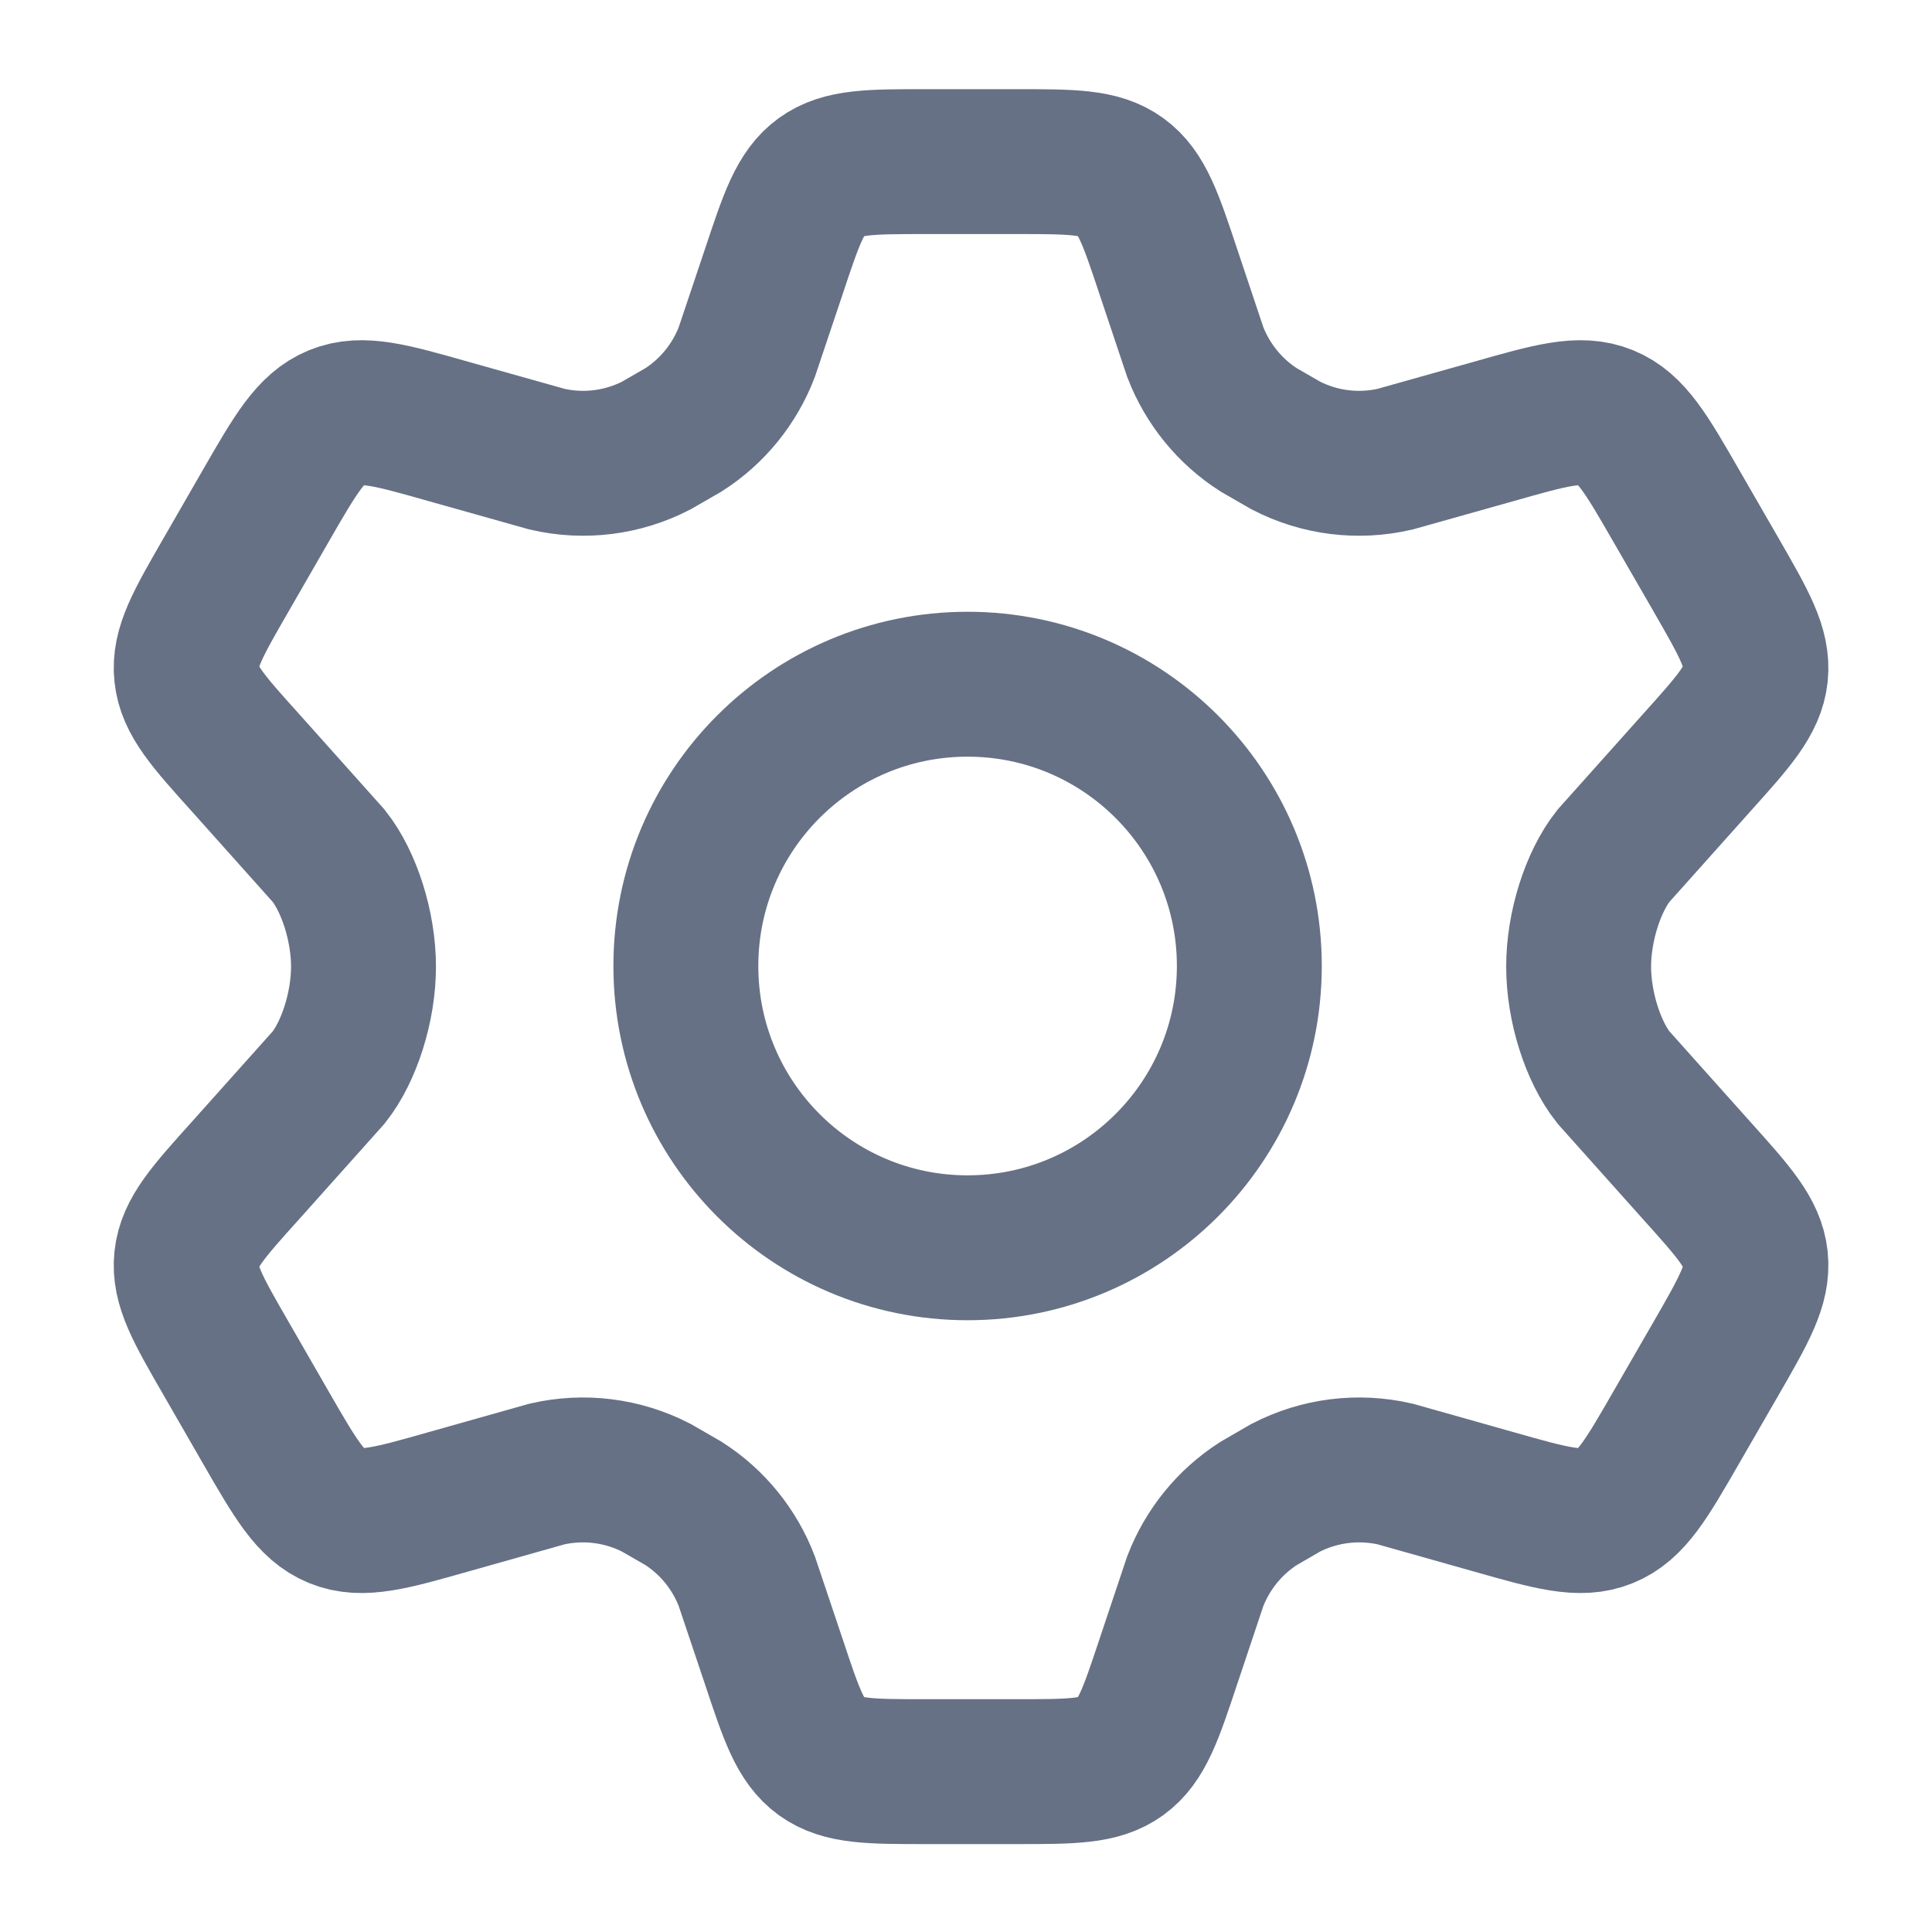
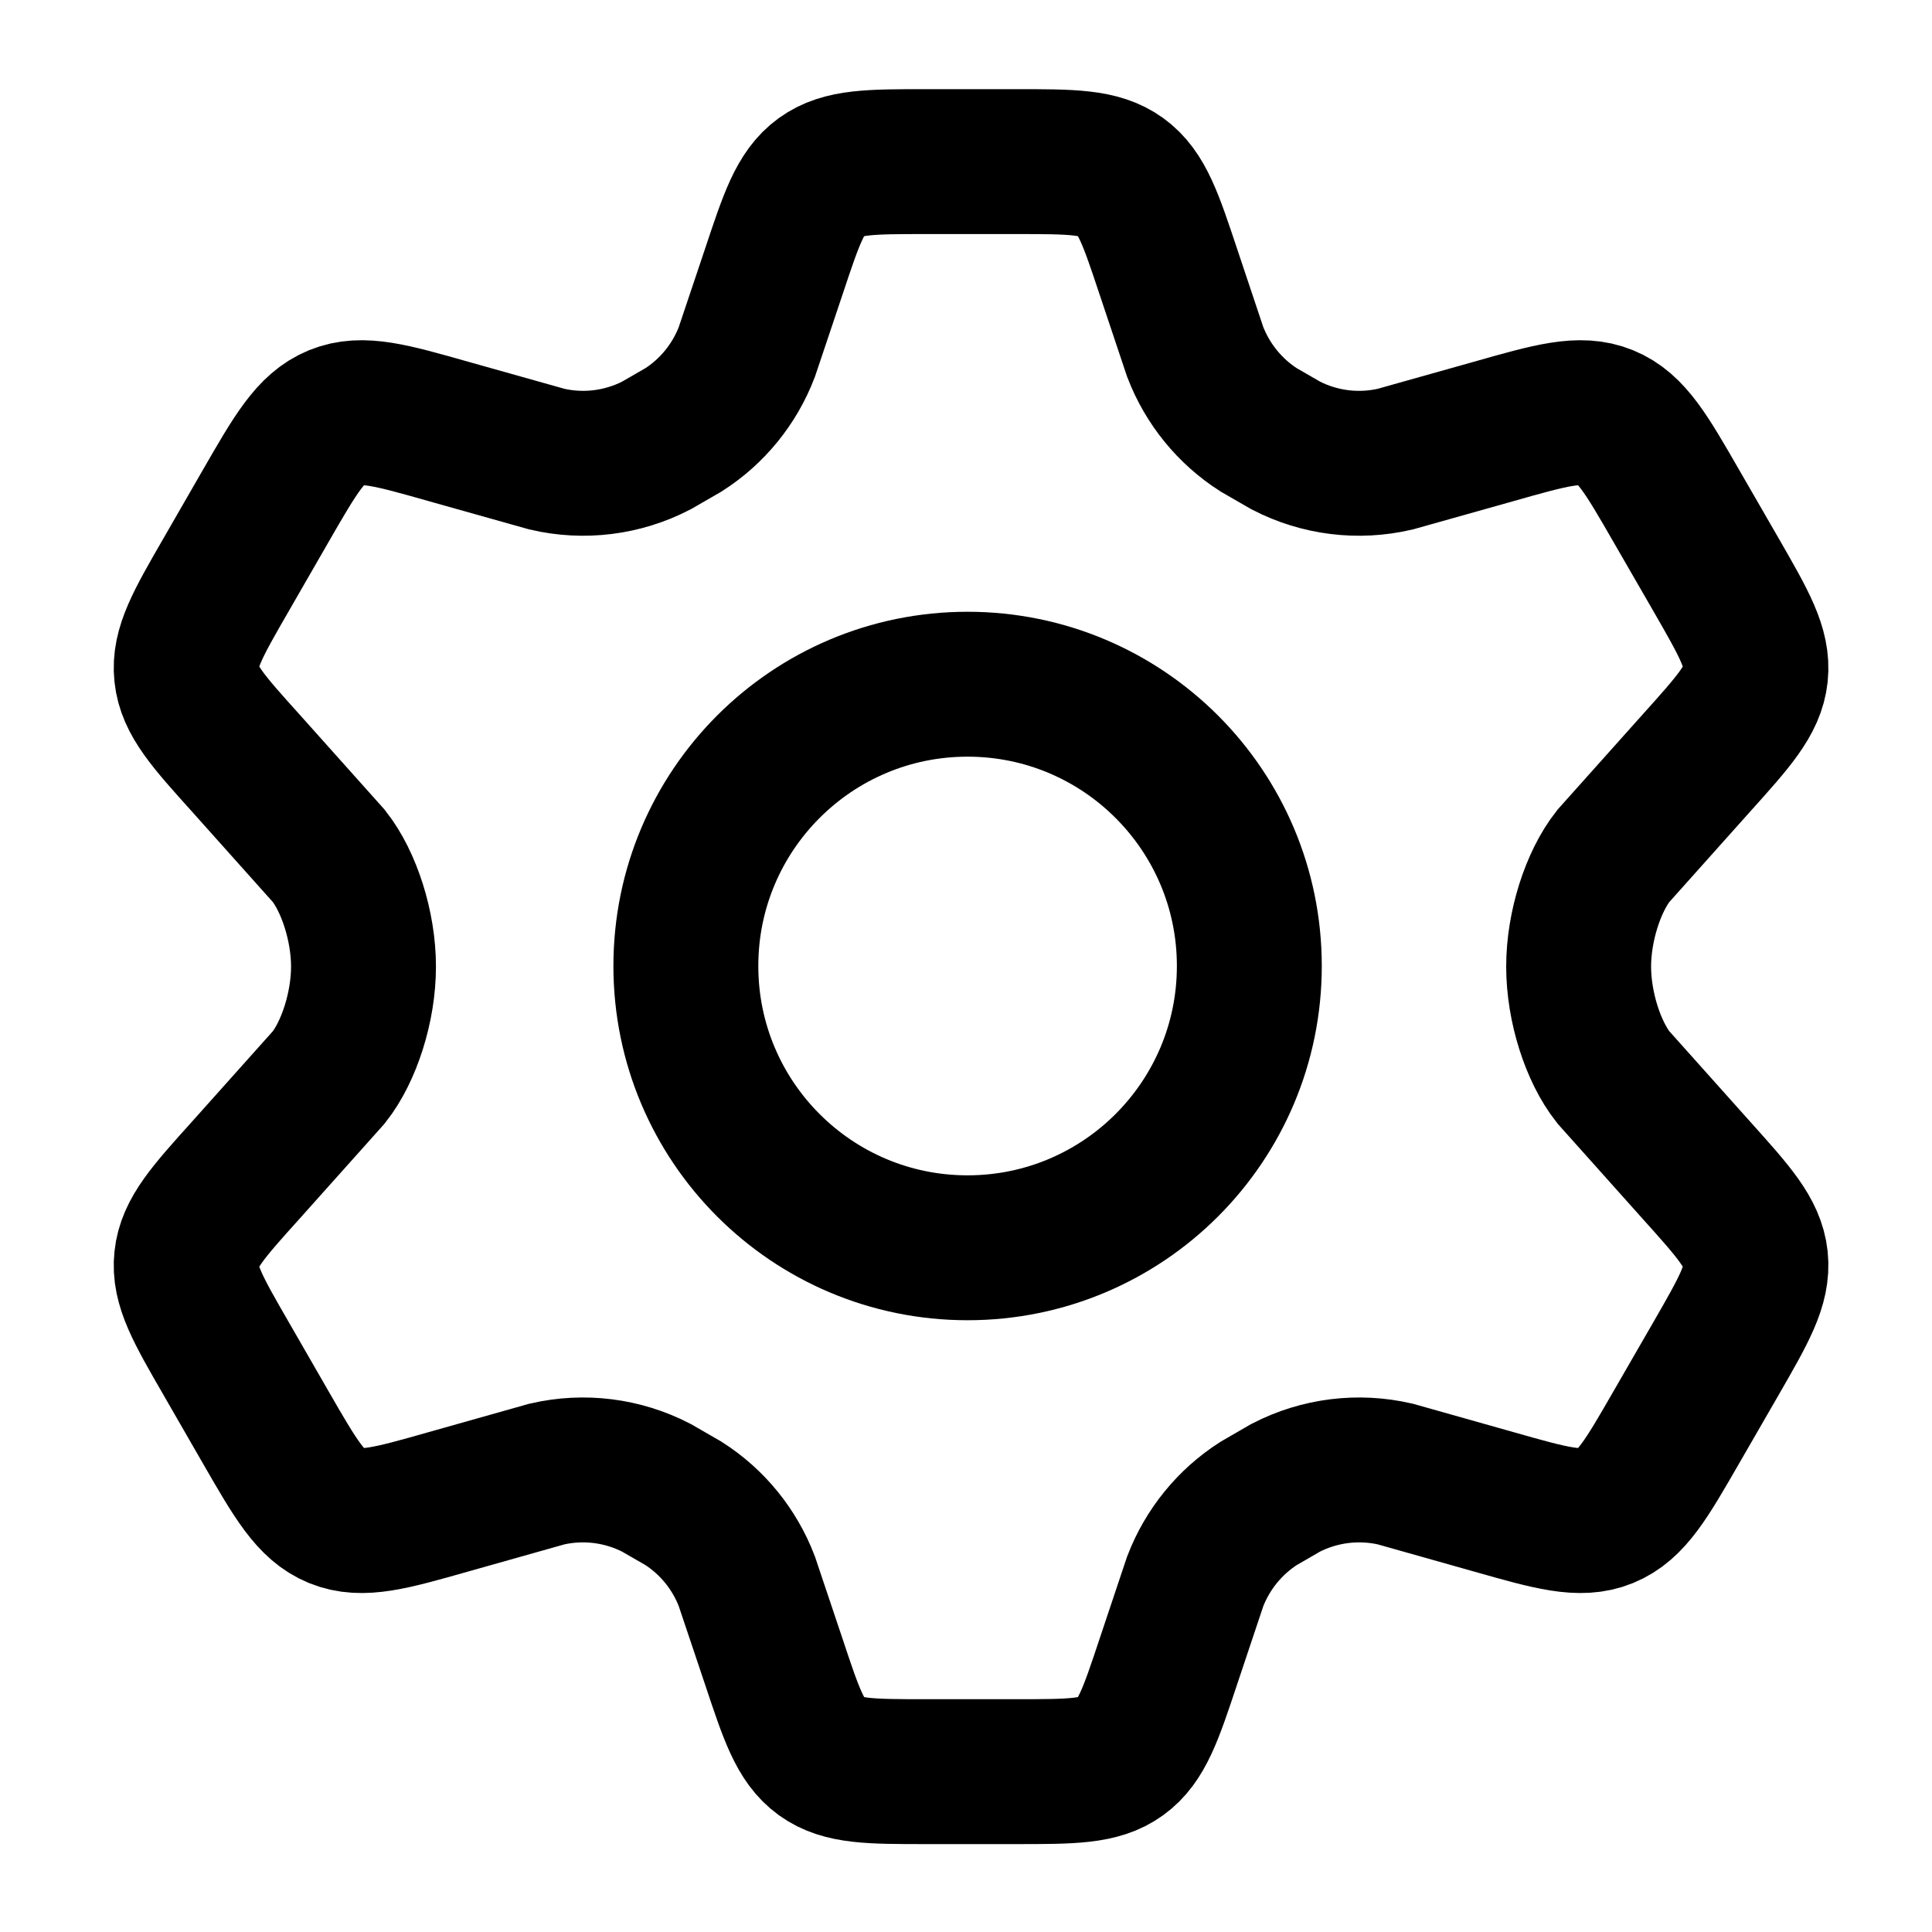
<svg xmlns="http://www.w3.org/2000/svg" width="20" height="20" viewBox="0 0 20 20" fill="none">
-   <path d="M17.765 5.951L17.353 5.237C17.042 4.697 16.887 4.428 16.622 4.32C16.358 4.212 16.058 4.297 15.46 4.467L14.443 4.753C14.06 4.842 13.66 4.792 13.311 4.612L13.03 4.45C12.731 4.259 12.501 3.976 12.373 3.644L12.095 2.813C11.912 2.263 11.82 1.988 11.602 1.83C11.385 1.673 11.095 1.673 10.517 1.673L9.588 1.673C9.009 1.673 8.72 1.673 8.502 1.83C8.284 1.988 8.193 2.263 8.01 2.813L7.731 3.644C7.604 3.976 7.374 4.259 7.075 4.45L6.794 4.612C6.445 4.792 6.044 4.842 5.662 4.753L4.645 4.467C4.046 4.297 3.747 4.212 3.482 4.32C3.218 4.428 3.062 4.697 2.751 5.237L2.34 5.951C2.048 6.457 1.902 6.71 1.931 6.98C1.959 7.249 2.154 7.466 2.545 7.9L3.404 8.861C3.614 9.127 3.763 9.59 3.763 10.006C3.763 10.423 3.614 10.886 3.404 11.152L2.545 12.113C2.154 12.547 1.959 12.764 1.931 13.033C1.902 13.303 2.048 13.556 2.34 14.062L2.751 14.776C3.062 15.316 3.218 15.585 3.482 15.693C3.747 15.801 4.046 15.716 4.645 15.546L5.662 15.259C6.044 15.171 6.445 15.221 6.794 15.401L7.075 15.563C7.374 15.754 7.604 16.037 7.731 16.369L8.01 17.2C8.193 17.75 8.284 18.025 8.502 18.183C8.72 18.34 9.009 18.34 9.588 18.34H10.517C11.095 18.34 11.385 18.34 11.602 18.183C11.82 18.025 11.912 17.75 12.095 17.2L12.373 16.369C12.501 16.037 12.731 15.754 13.03 15.563L13.31 15.401C13.659 15.221 14.06 15.171 14.443 15.259L15.46 15.546C16.058 15.716 16.358 15.801 16.622 15.693C16.887 15.585 17.042 15.316 17.353 14.776L17.353 14.776L17.765 14.062C18.056 13.556 18.202 13.303 18.174 13.033C18.145 12.764 17.95 12.547 17.56 12.113L16.701 11.152C16.491 10.886 16.342 10.423 16.342 10.006C16.342 9.59 16.491 9.127 16.701 8.861L17.56 7.9C17.95 7.466 18.145 7.249 18.174 6.98C18.202 6.71 18.056 6.457 17.765 5.951Z" stroke="#667185" stroke-width="1.5" stroke-linecap="round" />
-   <path d="M12.933 10C12.933 11.611 11.627 12.917 10.016 12.917C8.405 12.917 7.1 11.611 7.1 10C7.1 8.389 8.405 7.083 10.016 7.083C11.627 7.083 12.933 8.389 12.933 10Z" stroke="#667185" stroke-width="1.5" />
+   <path d="M17.765 5.951L17.353 5.237C17.042 4.697 16.887 4.428 16.622 4.32C16.358 4.212 16.058 4.297 15.46 4.467L14.443 4.753C14.06 4.842 13.66 4.792 13.311 4.612L13.03 4.45C12.731 4.259 12.501 3.976 12.373 3.644L12.095 2.813C11.912 2.263 11.82 1.988 11.602 1.83C11.385 1.673 11.095 1.673 10.517 1.673L9.588 1.673C9.009 1.673 8.72 1.673 8.502 1.83C8.284 1.988 8.193 2.263 8.01 2.813L7.731 3.644C7.604 3.976 7.374 4.259 7.075 4.45L6.794 4.612C6.445 4.792 6.044 4.842 5.662 4.753L4.645 4.467C4.046 4.297 3.747 4.212 3.482 4.32C3.218 4.428 3.062 4.697 2.751 5.237L2.34 5.951C2.048 6.457 1.902 6.71 1.931 6.98C1.959 7.249 2.154 7.466 2.545 7.9L3.404 8.861C3.614 9.127 3.763 9.59 3.763 10.006C3.763 10.423 3.614 10.886 3.404 11.152L2.545 12.113C2.154 12.547 1.959 12.764 1.931 13.033C1.902 13.303 2.048 13.556 2.34 14.062L2.751 14.776C3.062 15.316 3.218 15.585 3.482 15.693C3.747 15.801 4.046 15.716 4.645 15.546L5.662 15.259C6.044 15.171 6.445 15.221 6.794 15.401L7.075 15.563C7.374 15.754 7.604 16.037 7.731 16.369L8.01 17.2C8.193 17.75 8.284 18.025 8.502 18.183C8.72 18.34 9.009 18.34 9.588 18.34H10.517C11.095 18.34 11.385 18.34 11.602 18.183C11.82 18.025 11.912 17.75 12.095 17.2L12.373 16.369C12.501 16.037 12.731 15.754 13.03 15.563L13.31 15.401C13.659 15.221 14.06 15.171 14.443 15.259L15.46 15.546C16.058 15.716 16.358 15.801 16.622 15.693C16.887 15.585 17.042 15.316 17.353 14.776L17.353 14.776L17.765 14.062C18.056 13.556 18.202 13.303 18.174 13.033C18.145 12.764 17.95 12.547 17.56 12.113L16.701 11.152C16.491 10.886 16.342 10.423 16.342 10.006C16.342 9.59 16.491 9.127 16.701 8.861L17.56 7.9C17.95 7.466 18.145 7.249 18.174 6.98C18.202 6.71 18.056 6.457 17.765 5.951Z" stroke="currentColor" stroke-width="1.5" stroke-linecap="round" />
+   <path d="M12.933 10C12.933 11.611 11.627 12.917 10.016 12.917C8.405 12.917 7.1 11.611 7.1 10C7.1 8.389 8.405 7.083 10.016 7.083C11.627 7.083 12.933 8.389 12.933 10Z" stroke="currentColor" stroke-width="1.5" />
</svg>
